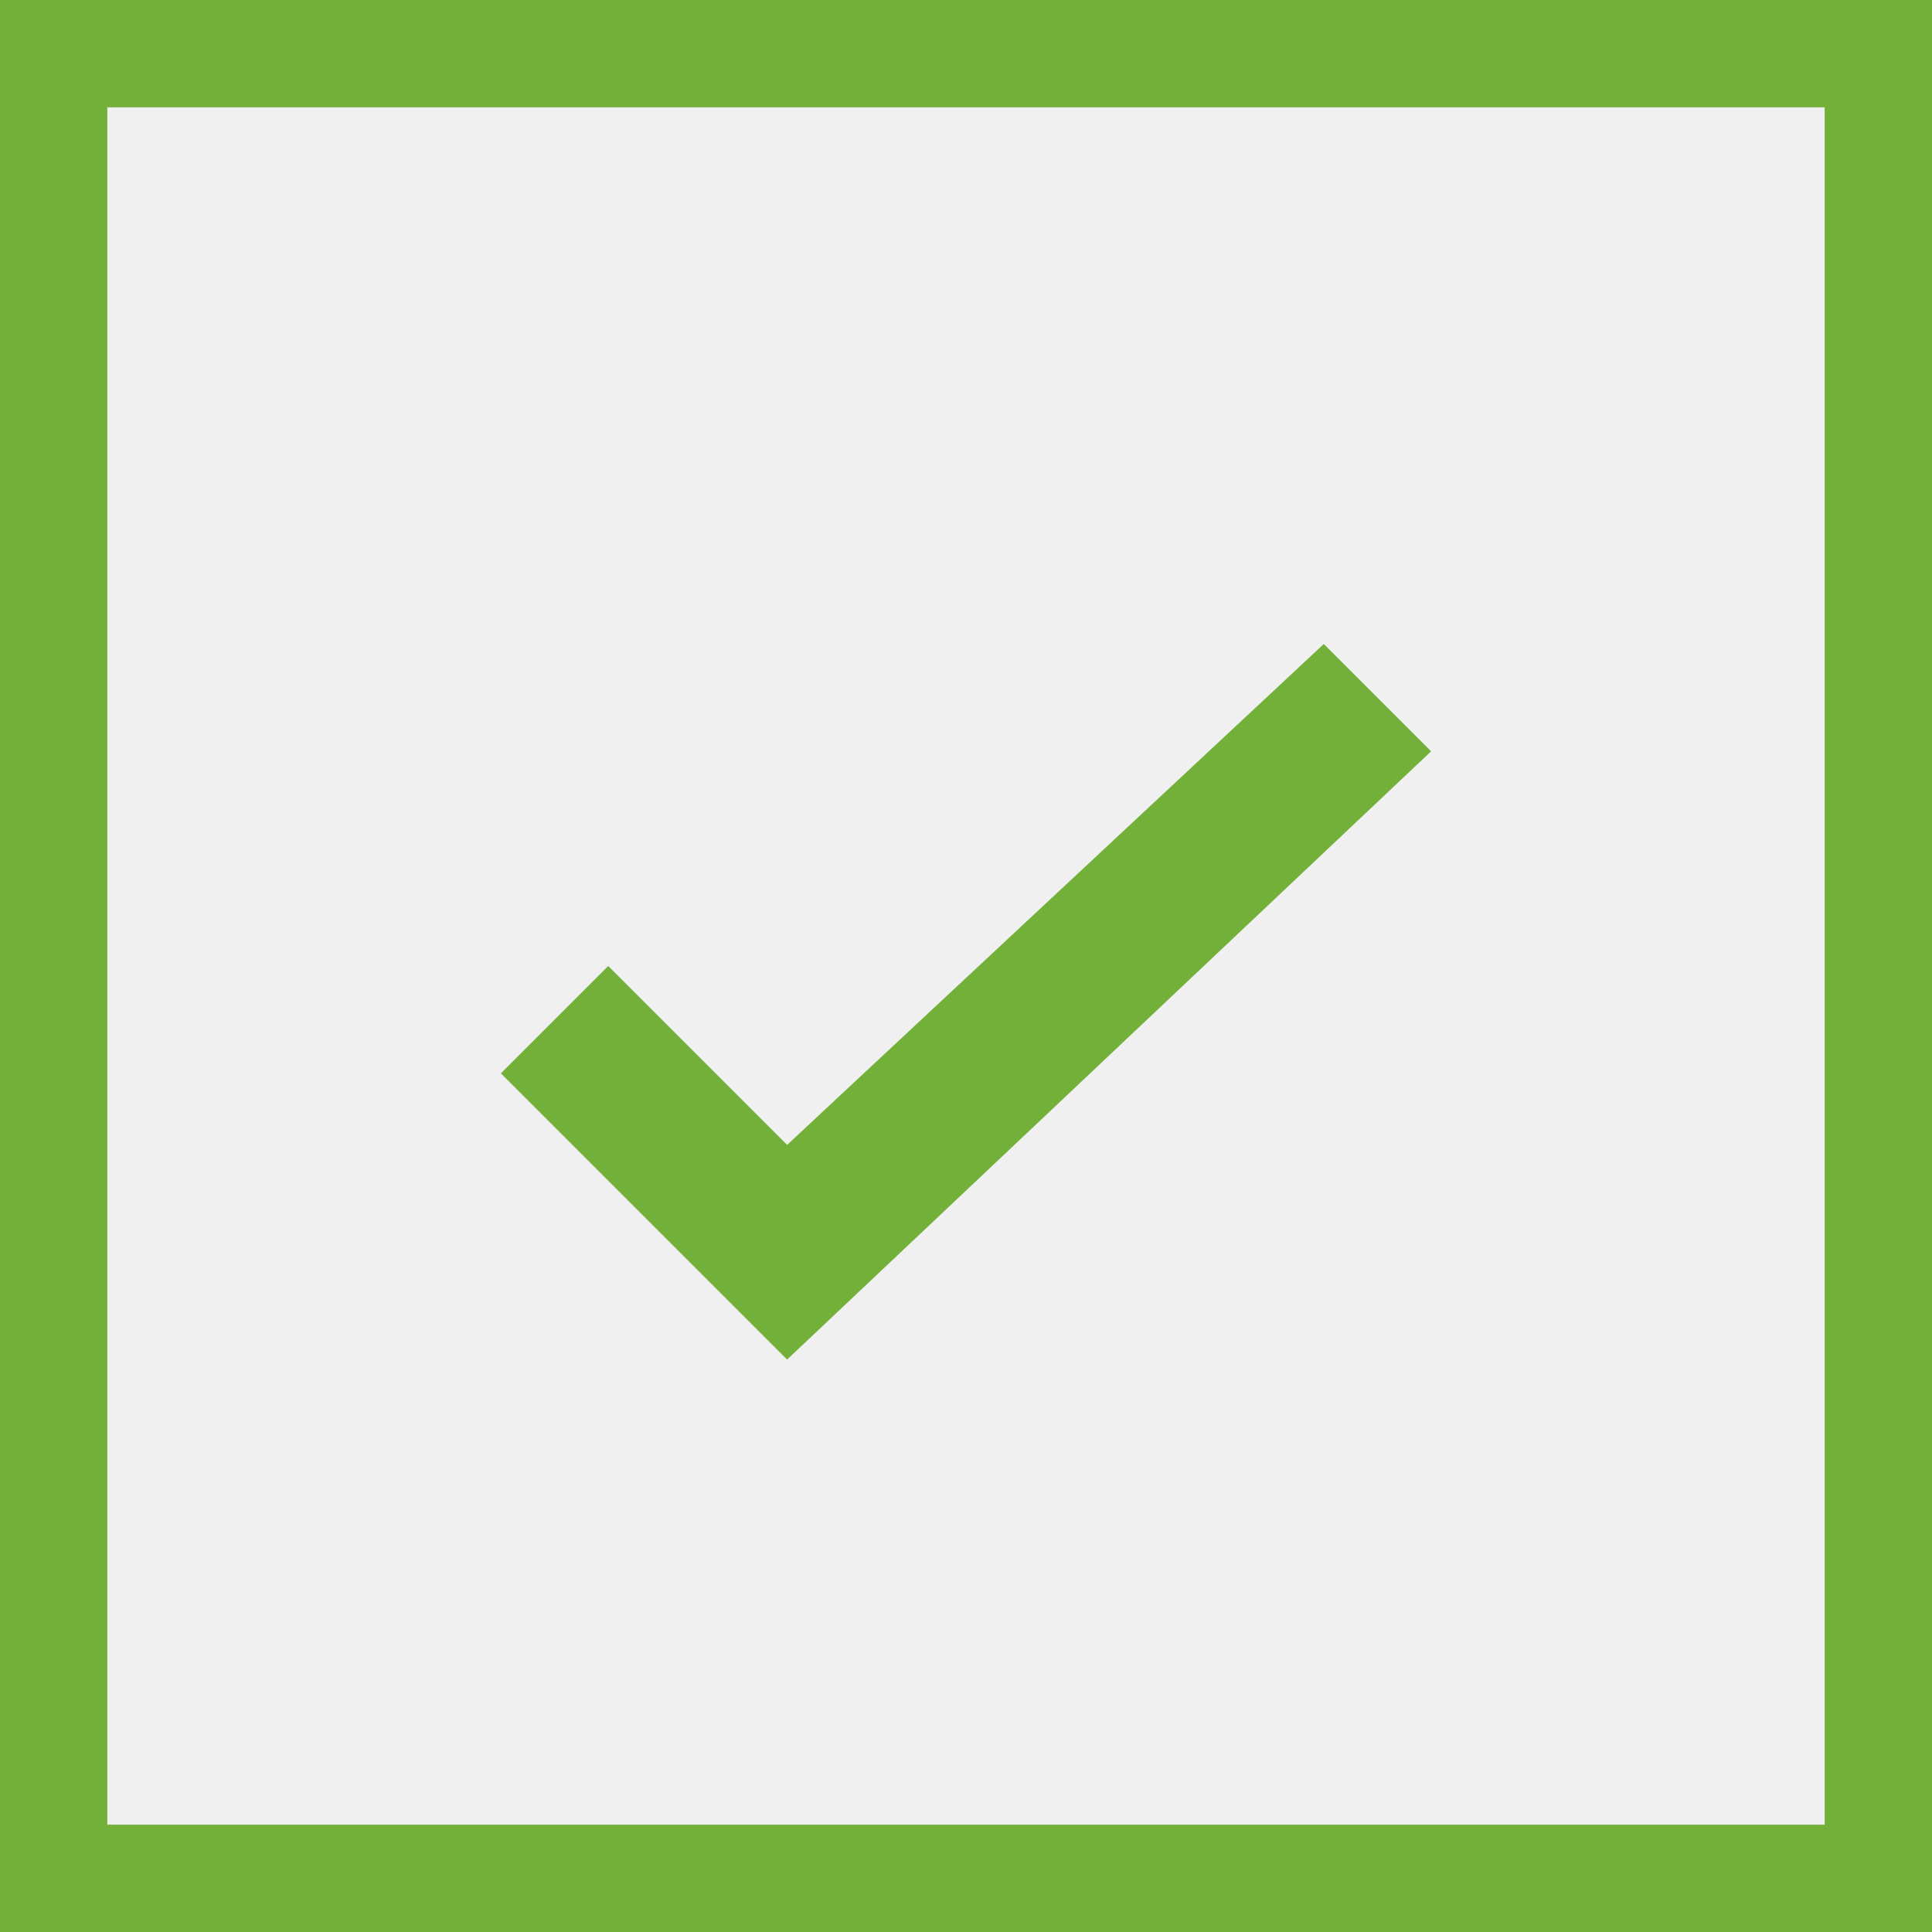
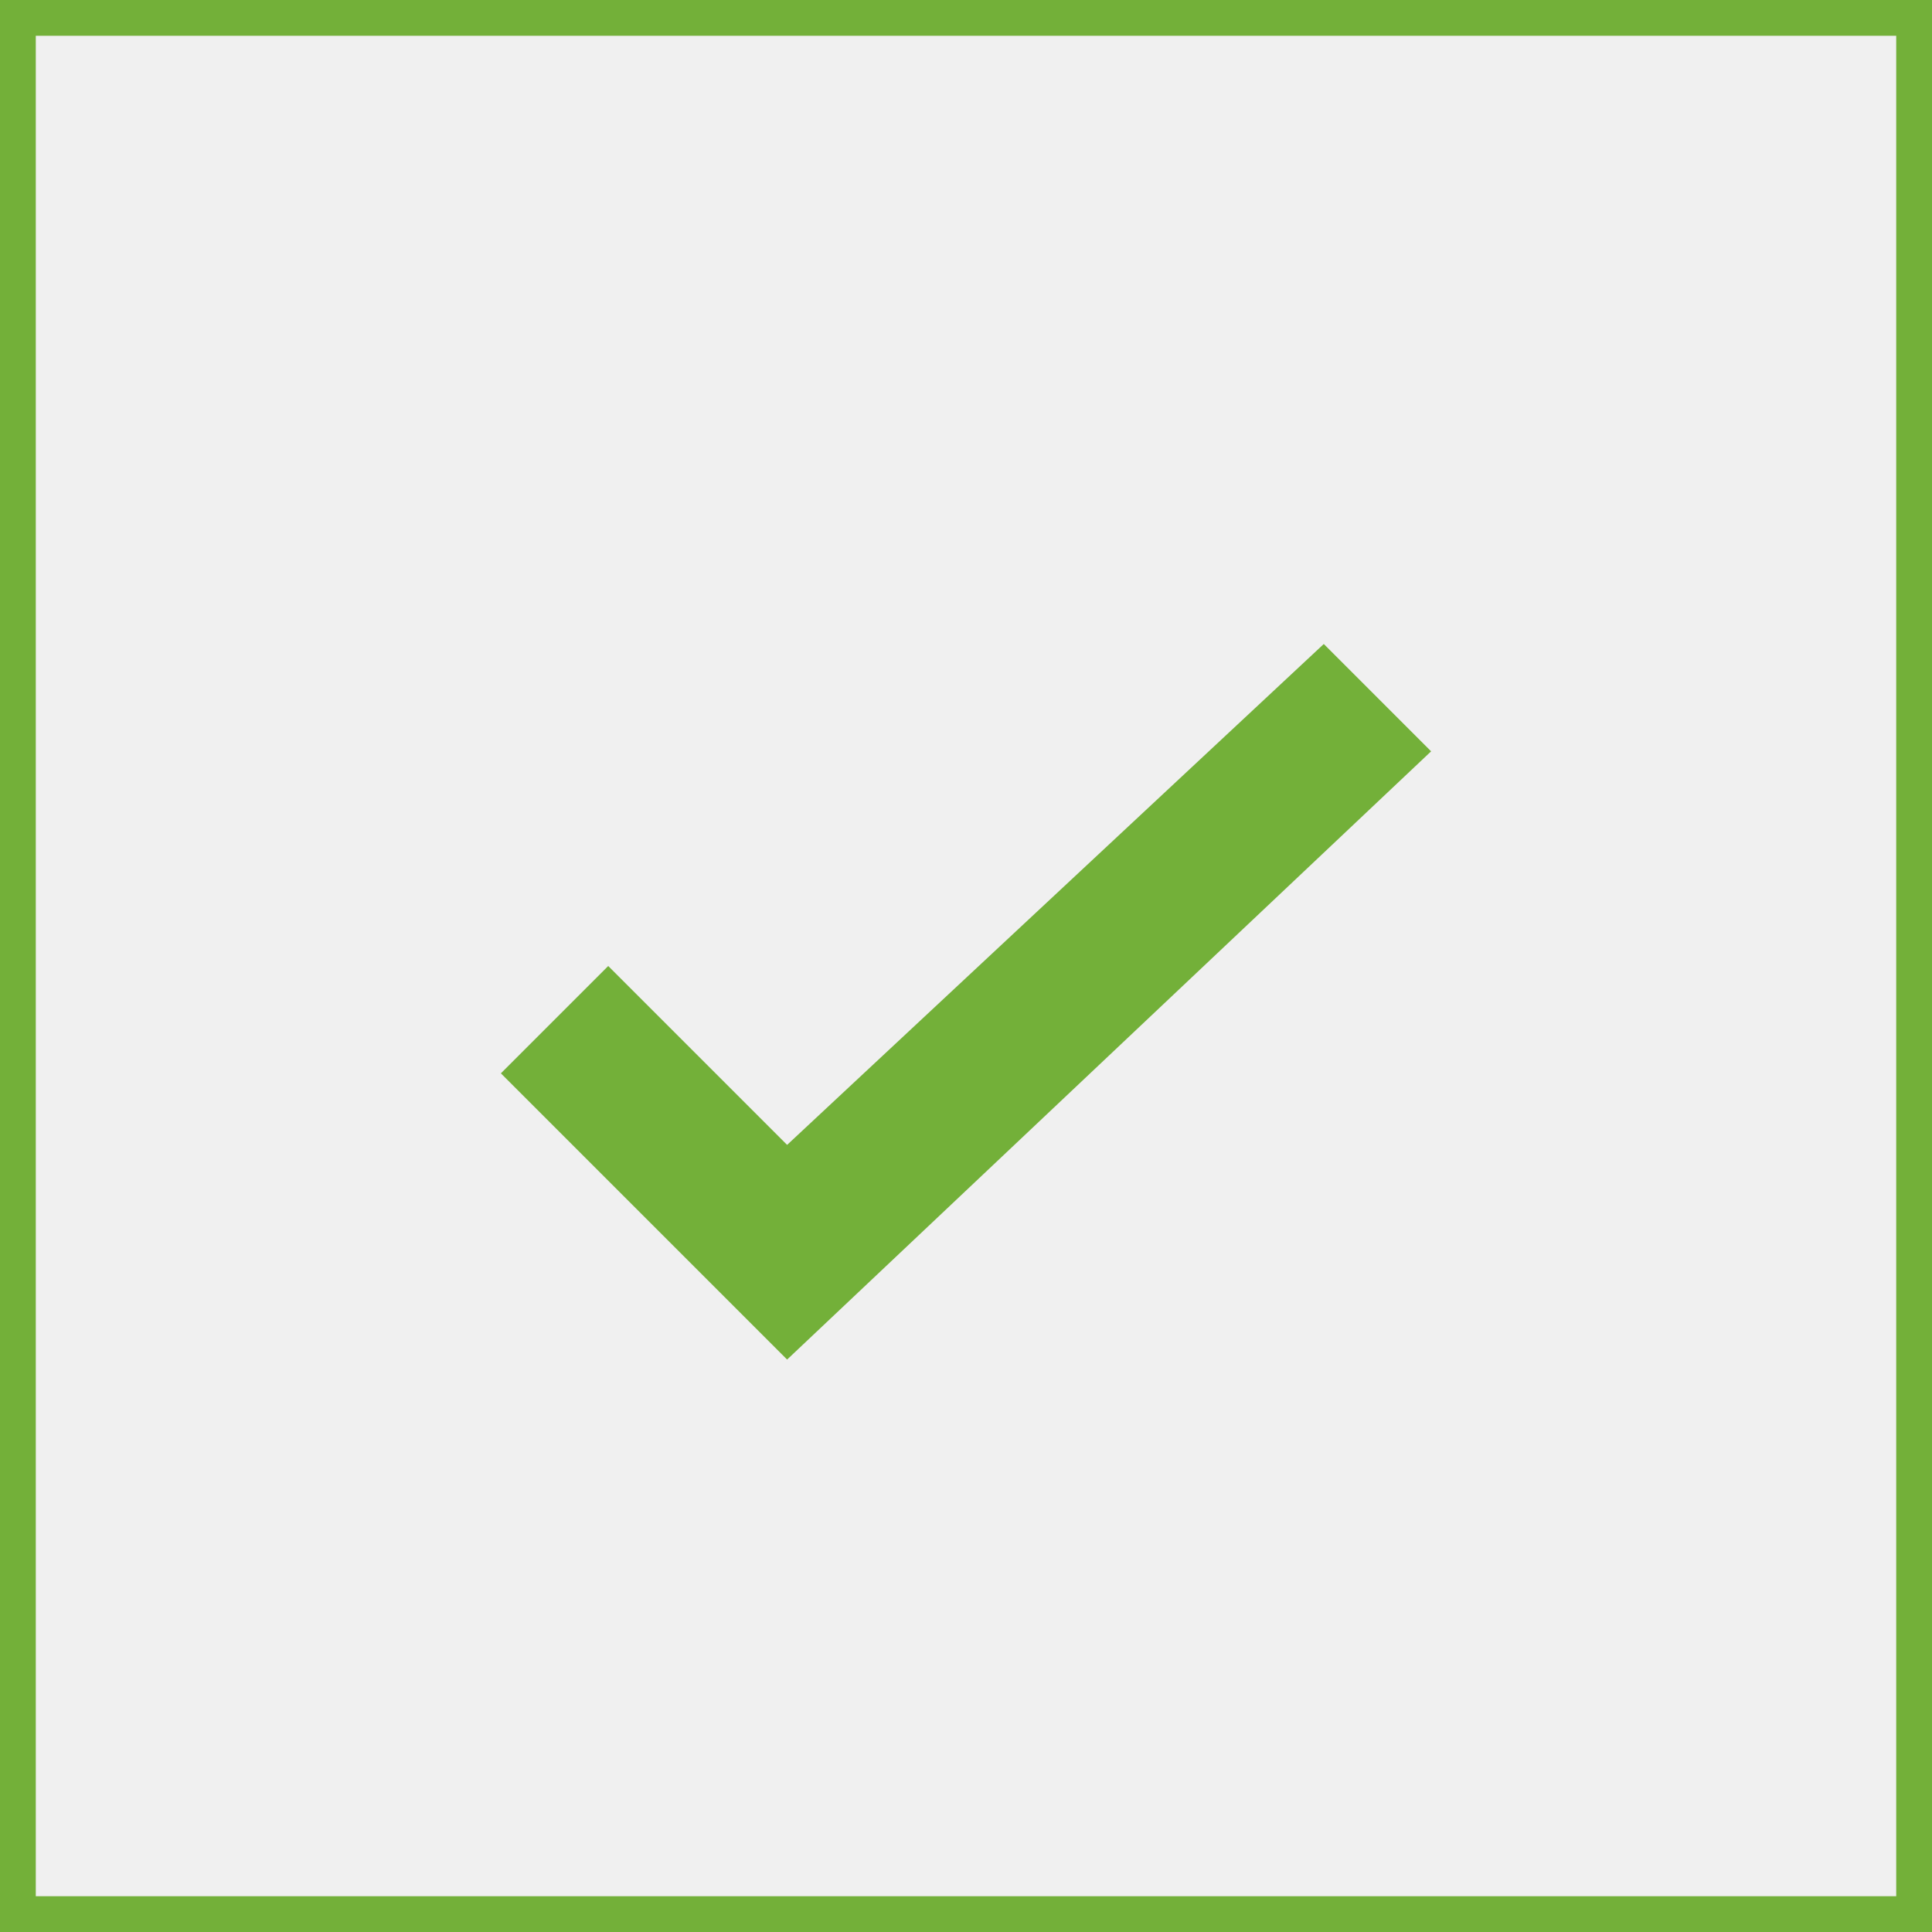
<svg xmlns="http://www.w3.org/2000/svg" xmlns:xlink="http://www.w3.org/1999/xlink" width="27px" height="27px" viewBox="0 0 27 27" version="1.1">
  <defs>
    <rect id="path-1" x="0" y="0" width="27" height="27" />
    <mask id="mask-2" maskContentUnits="userSpaceOnUse" maskUnits="objectBoundingBox" x="0" y="0" width="27" height="27" fill="white">
      <use xlink:href="#path-1" />
    </mask>
  </defs>
  <g id="Page-1" stroke="none" stroke-width="1" fill="none" fill-rule="evenodd">
    <g id="Filter_Brands" transform="translate(-329, -521)">
      <g id="brands" transform="translate(0, 356)">
        <g id="Group-2" transform="translate(329, 165)">
-           <use id="Rectangle-5" stroke="#73B039" mask="url(#mask-2)" stroke-width="3" xlink:href="#path-1" />
+           <use id="Rectangle-5" stroke="#73B039" mask="url(#mask-2)" stroke-width="1" xlink:href="#path-1" />
          <polygon id="Check" fill="#73B039" points="8.5 13.5 7 15 11 19 20 10.5 18.5 9 11 16" />
        </g>
      </g>
    </g>
  </g>
</svg>
